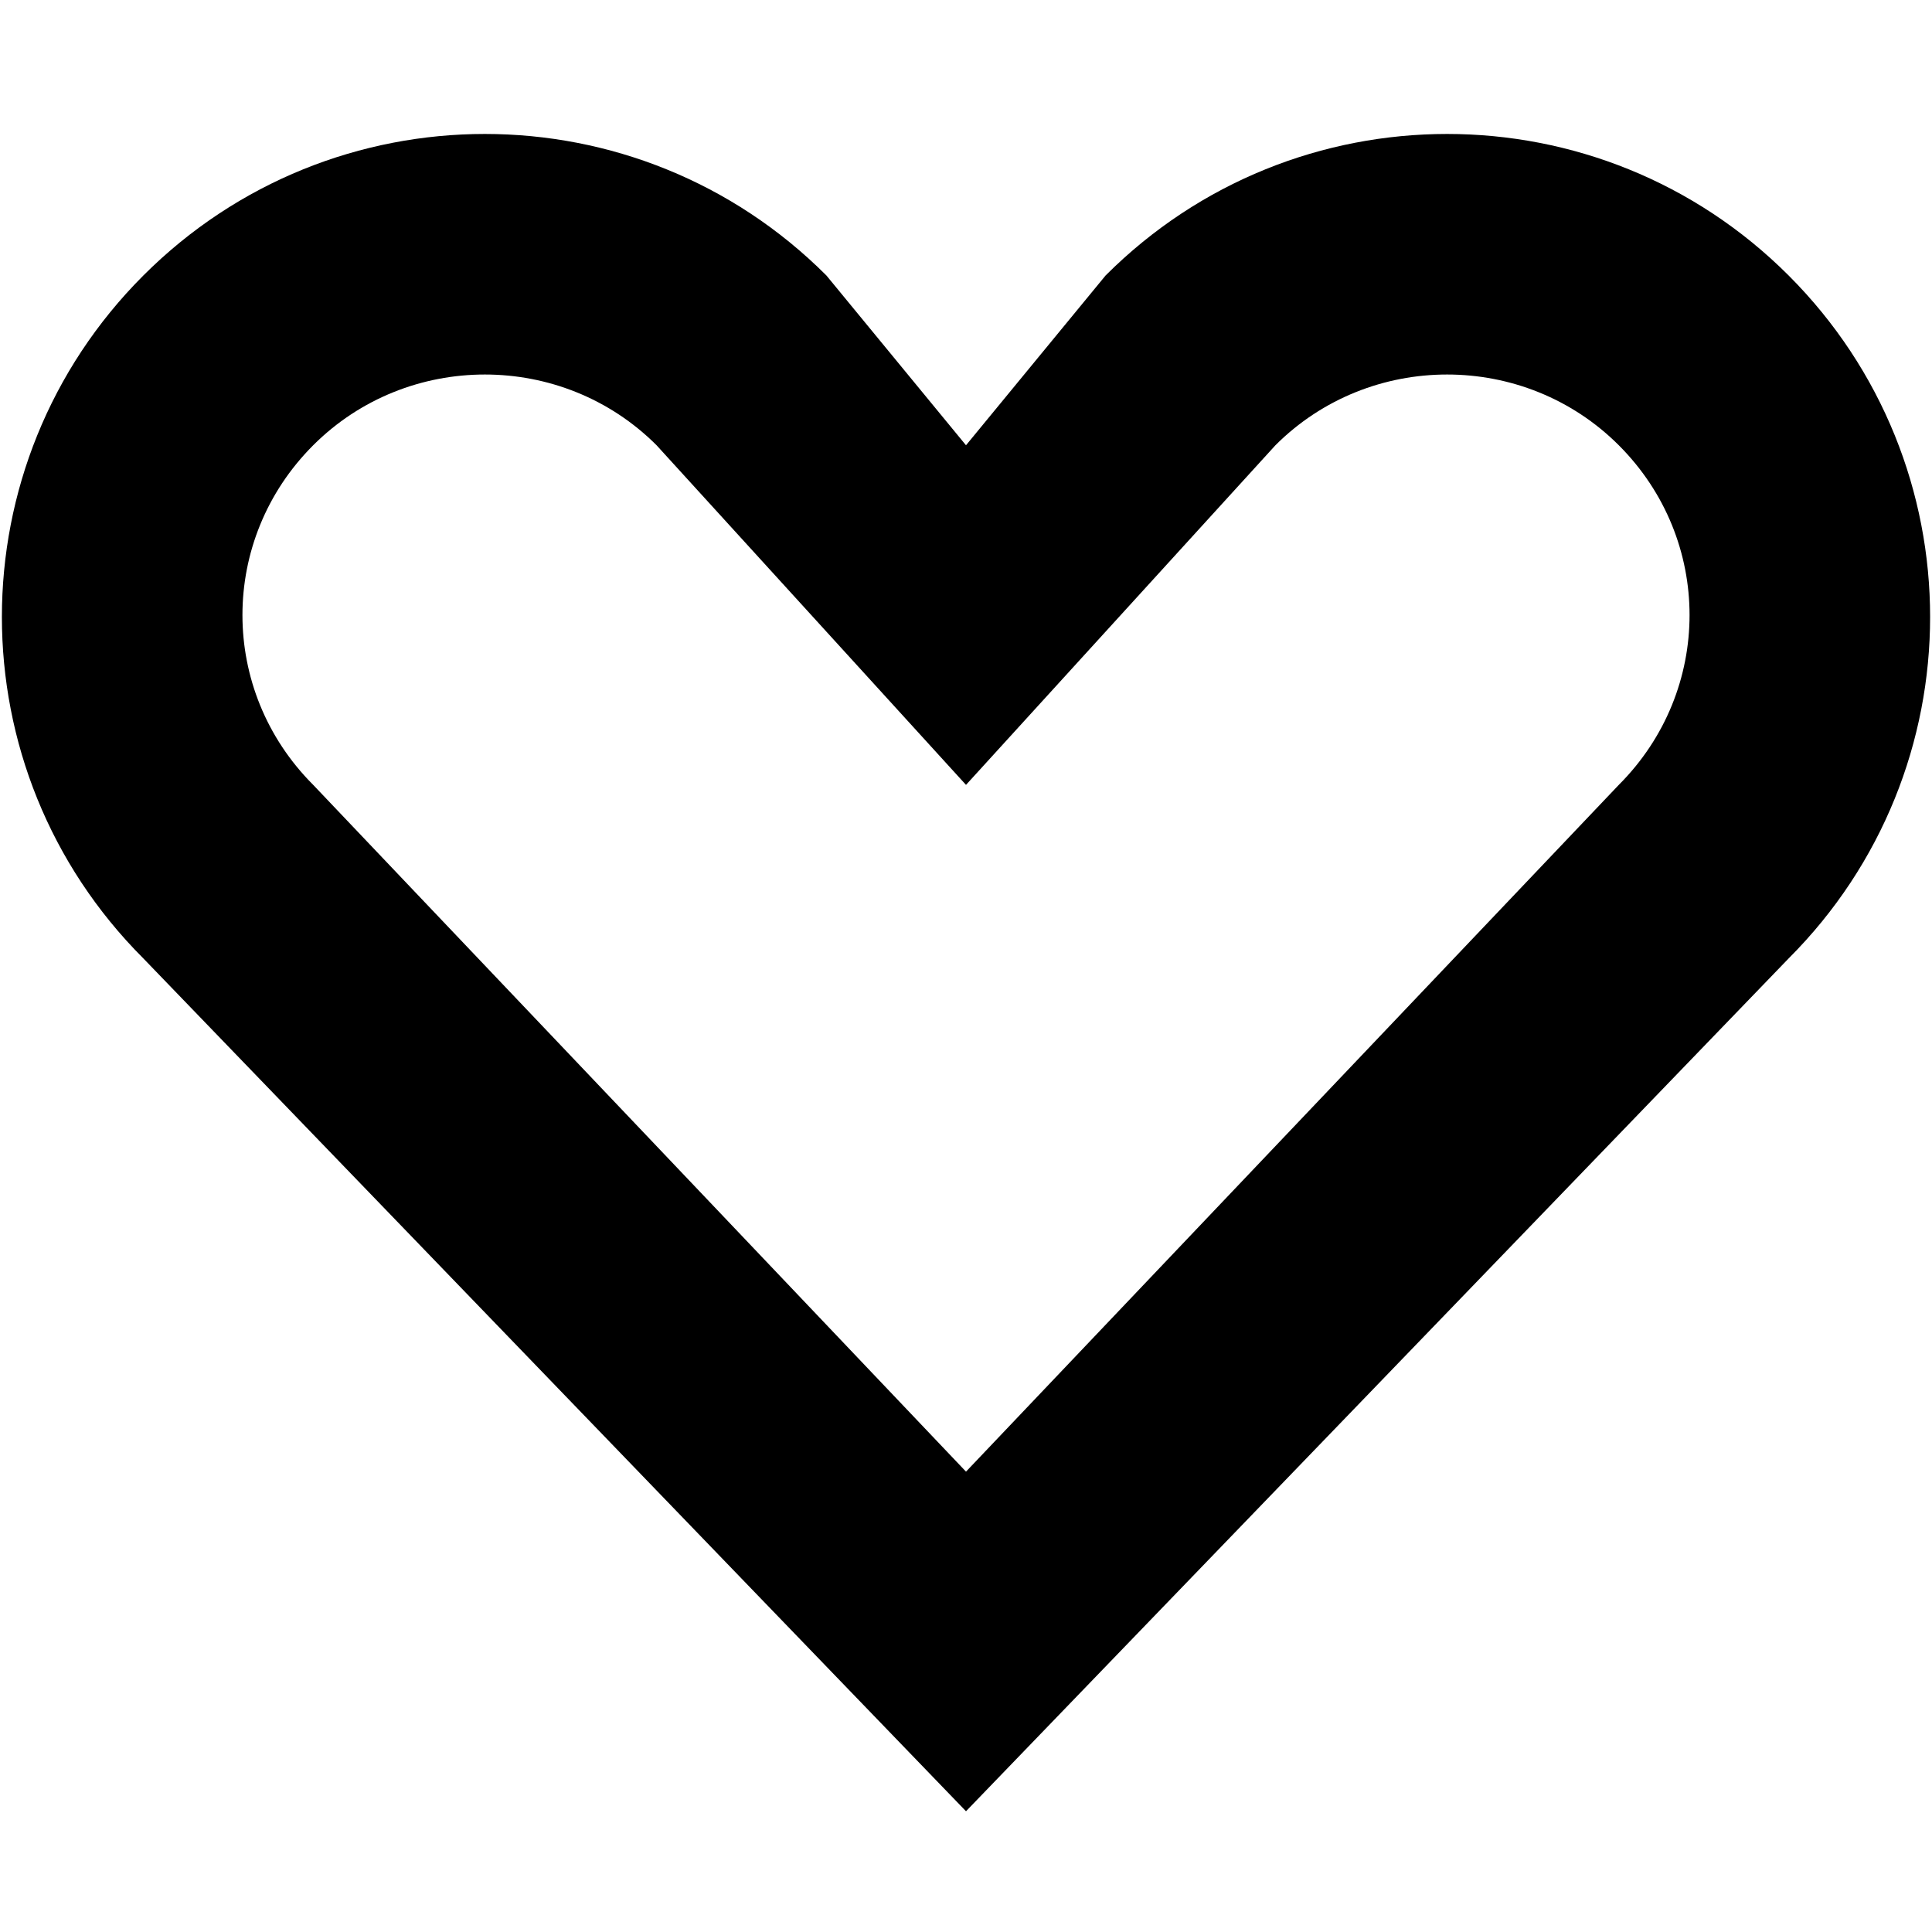
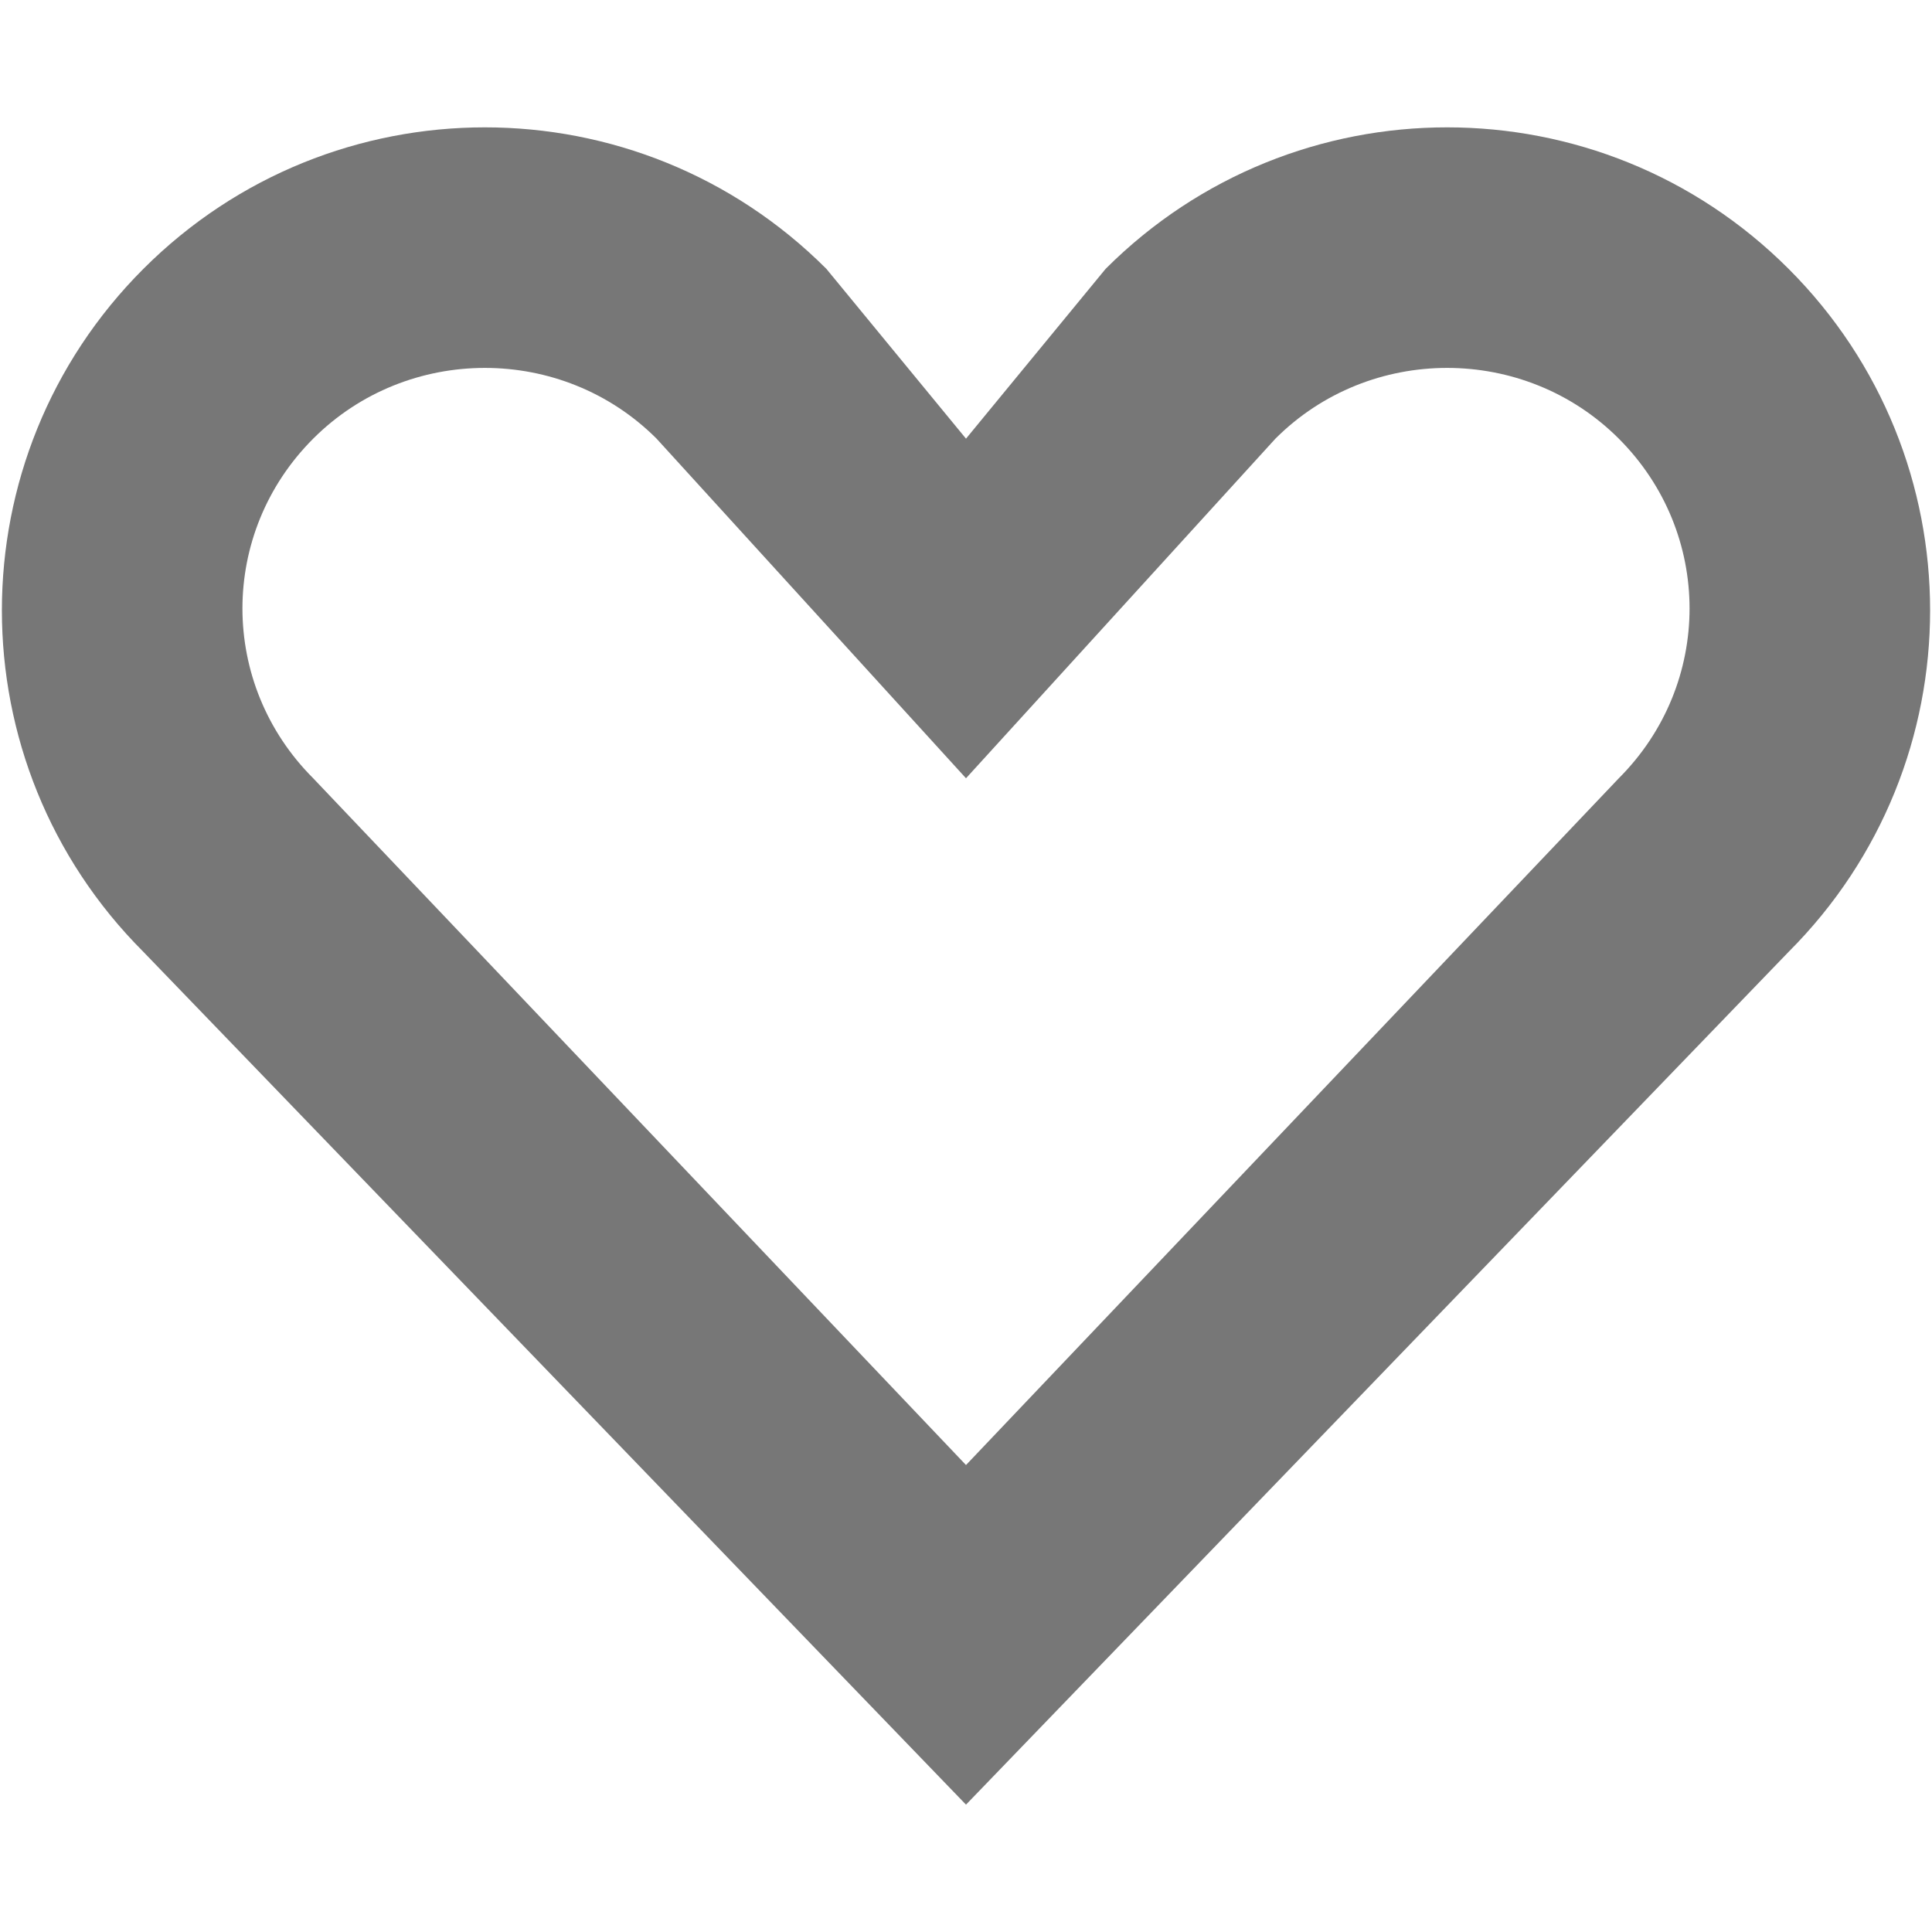
- <svg xmlns="http://www.w3.org/2000/svg" width="512" height="512" viewBox="56 -56 512 512">
-   <path d="M530 198L312 424 94 198C44 148 44 67 94 17s131-50 181 0l37 45 37-45c50-50 131-50 181 0s50 131 0 181zM394 62l-82 90-82-90c-25-25-66-25-91 0s-25 65 0 90l173 182 173-182c25-25 25-65 0-90s-66-25-91 0z" />
+ <svg xmlns="http://www.w3.org/2000/svg" version="1.1" id="Layer_1" x="0px" y="0px" width="512px" height="512px" viewBox="0 0 512 512" enable-background="new 0 0 512 512" xml:space="preserve">
+   <path fill="#777777" d="M474,252.25l-218,226l-218-226c-50-50-50-131,0-181s131-50,181,0l37,45l37-45c50-50,131-50,181,0  S524,202.25,474,252.25z M338,116.25l-82,90l-82-90c-25-25-66-25-91,0s-25,65,0,90l173,182l173-182c25-25,25-65,0-90  S363,91.25,338,116.25z" />
</svg>
